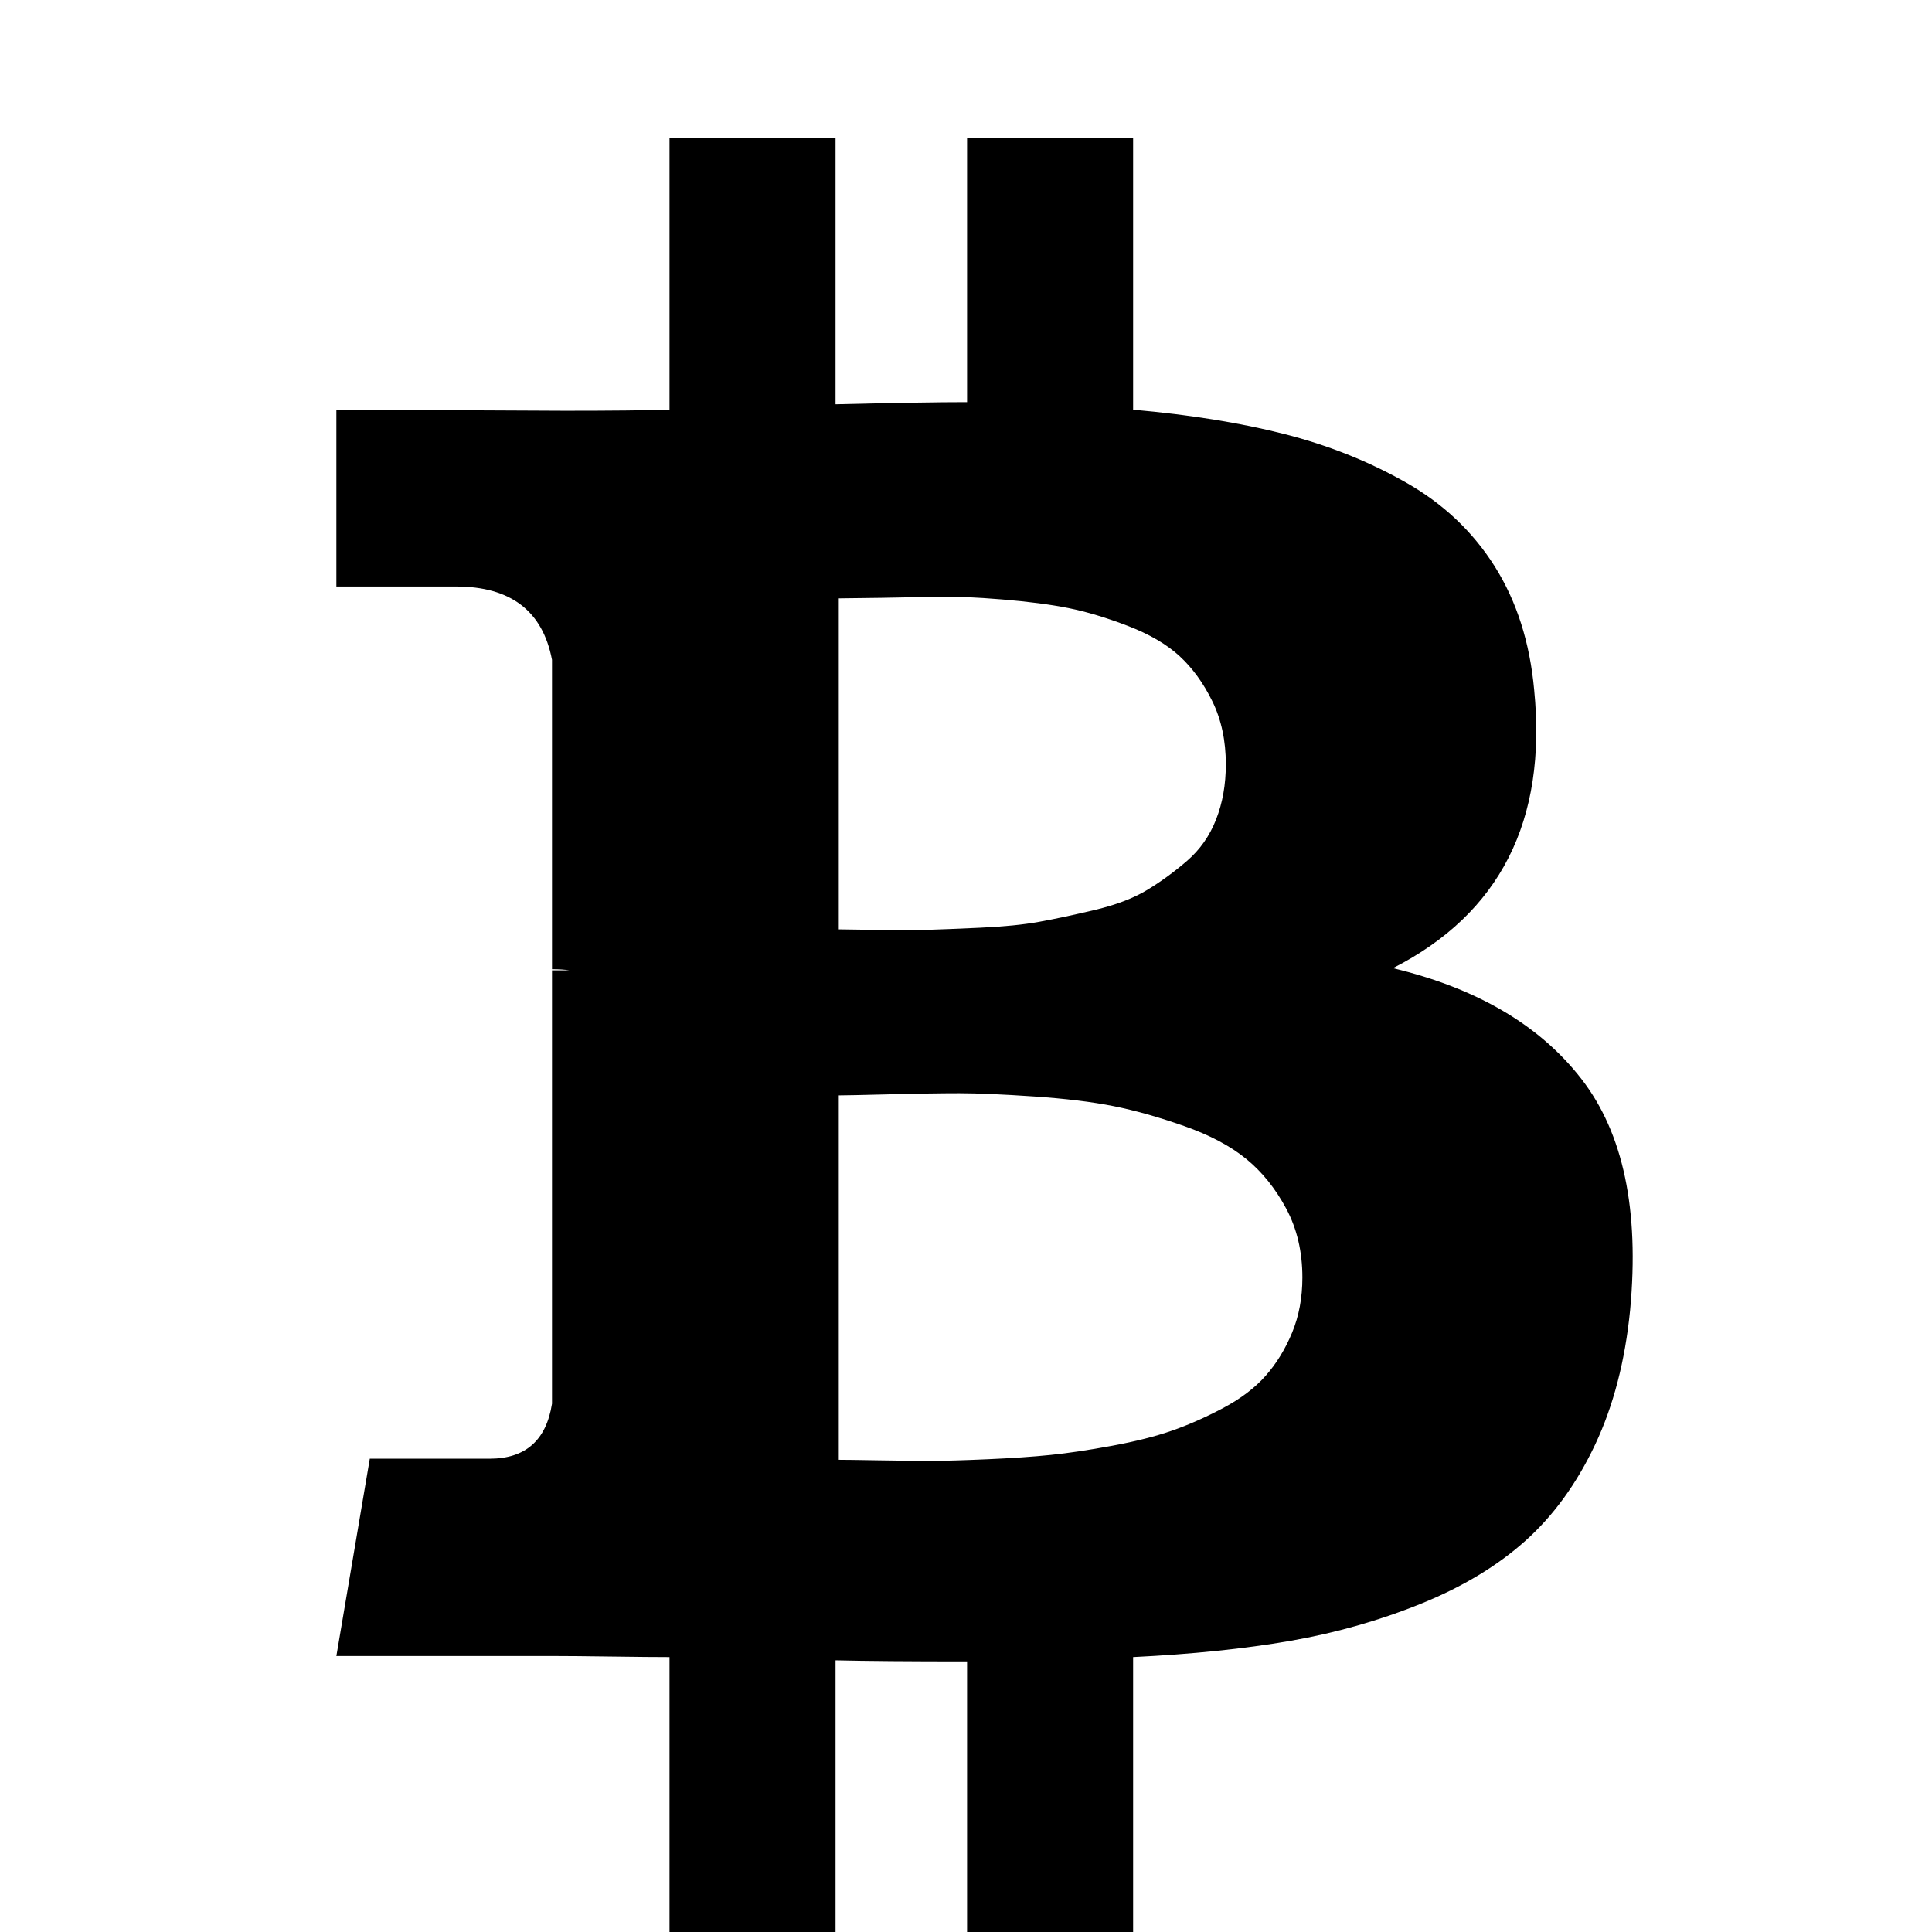
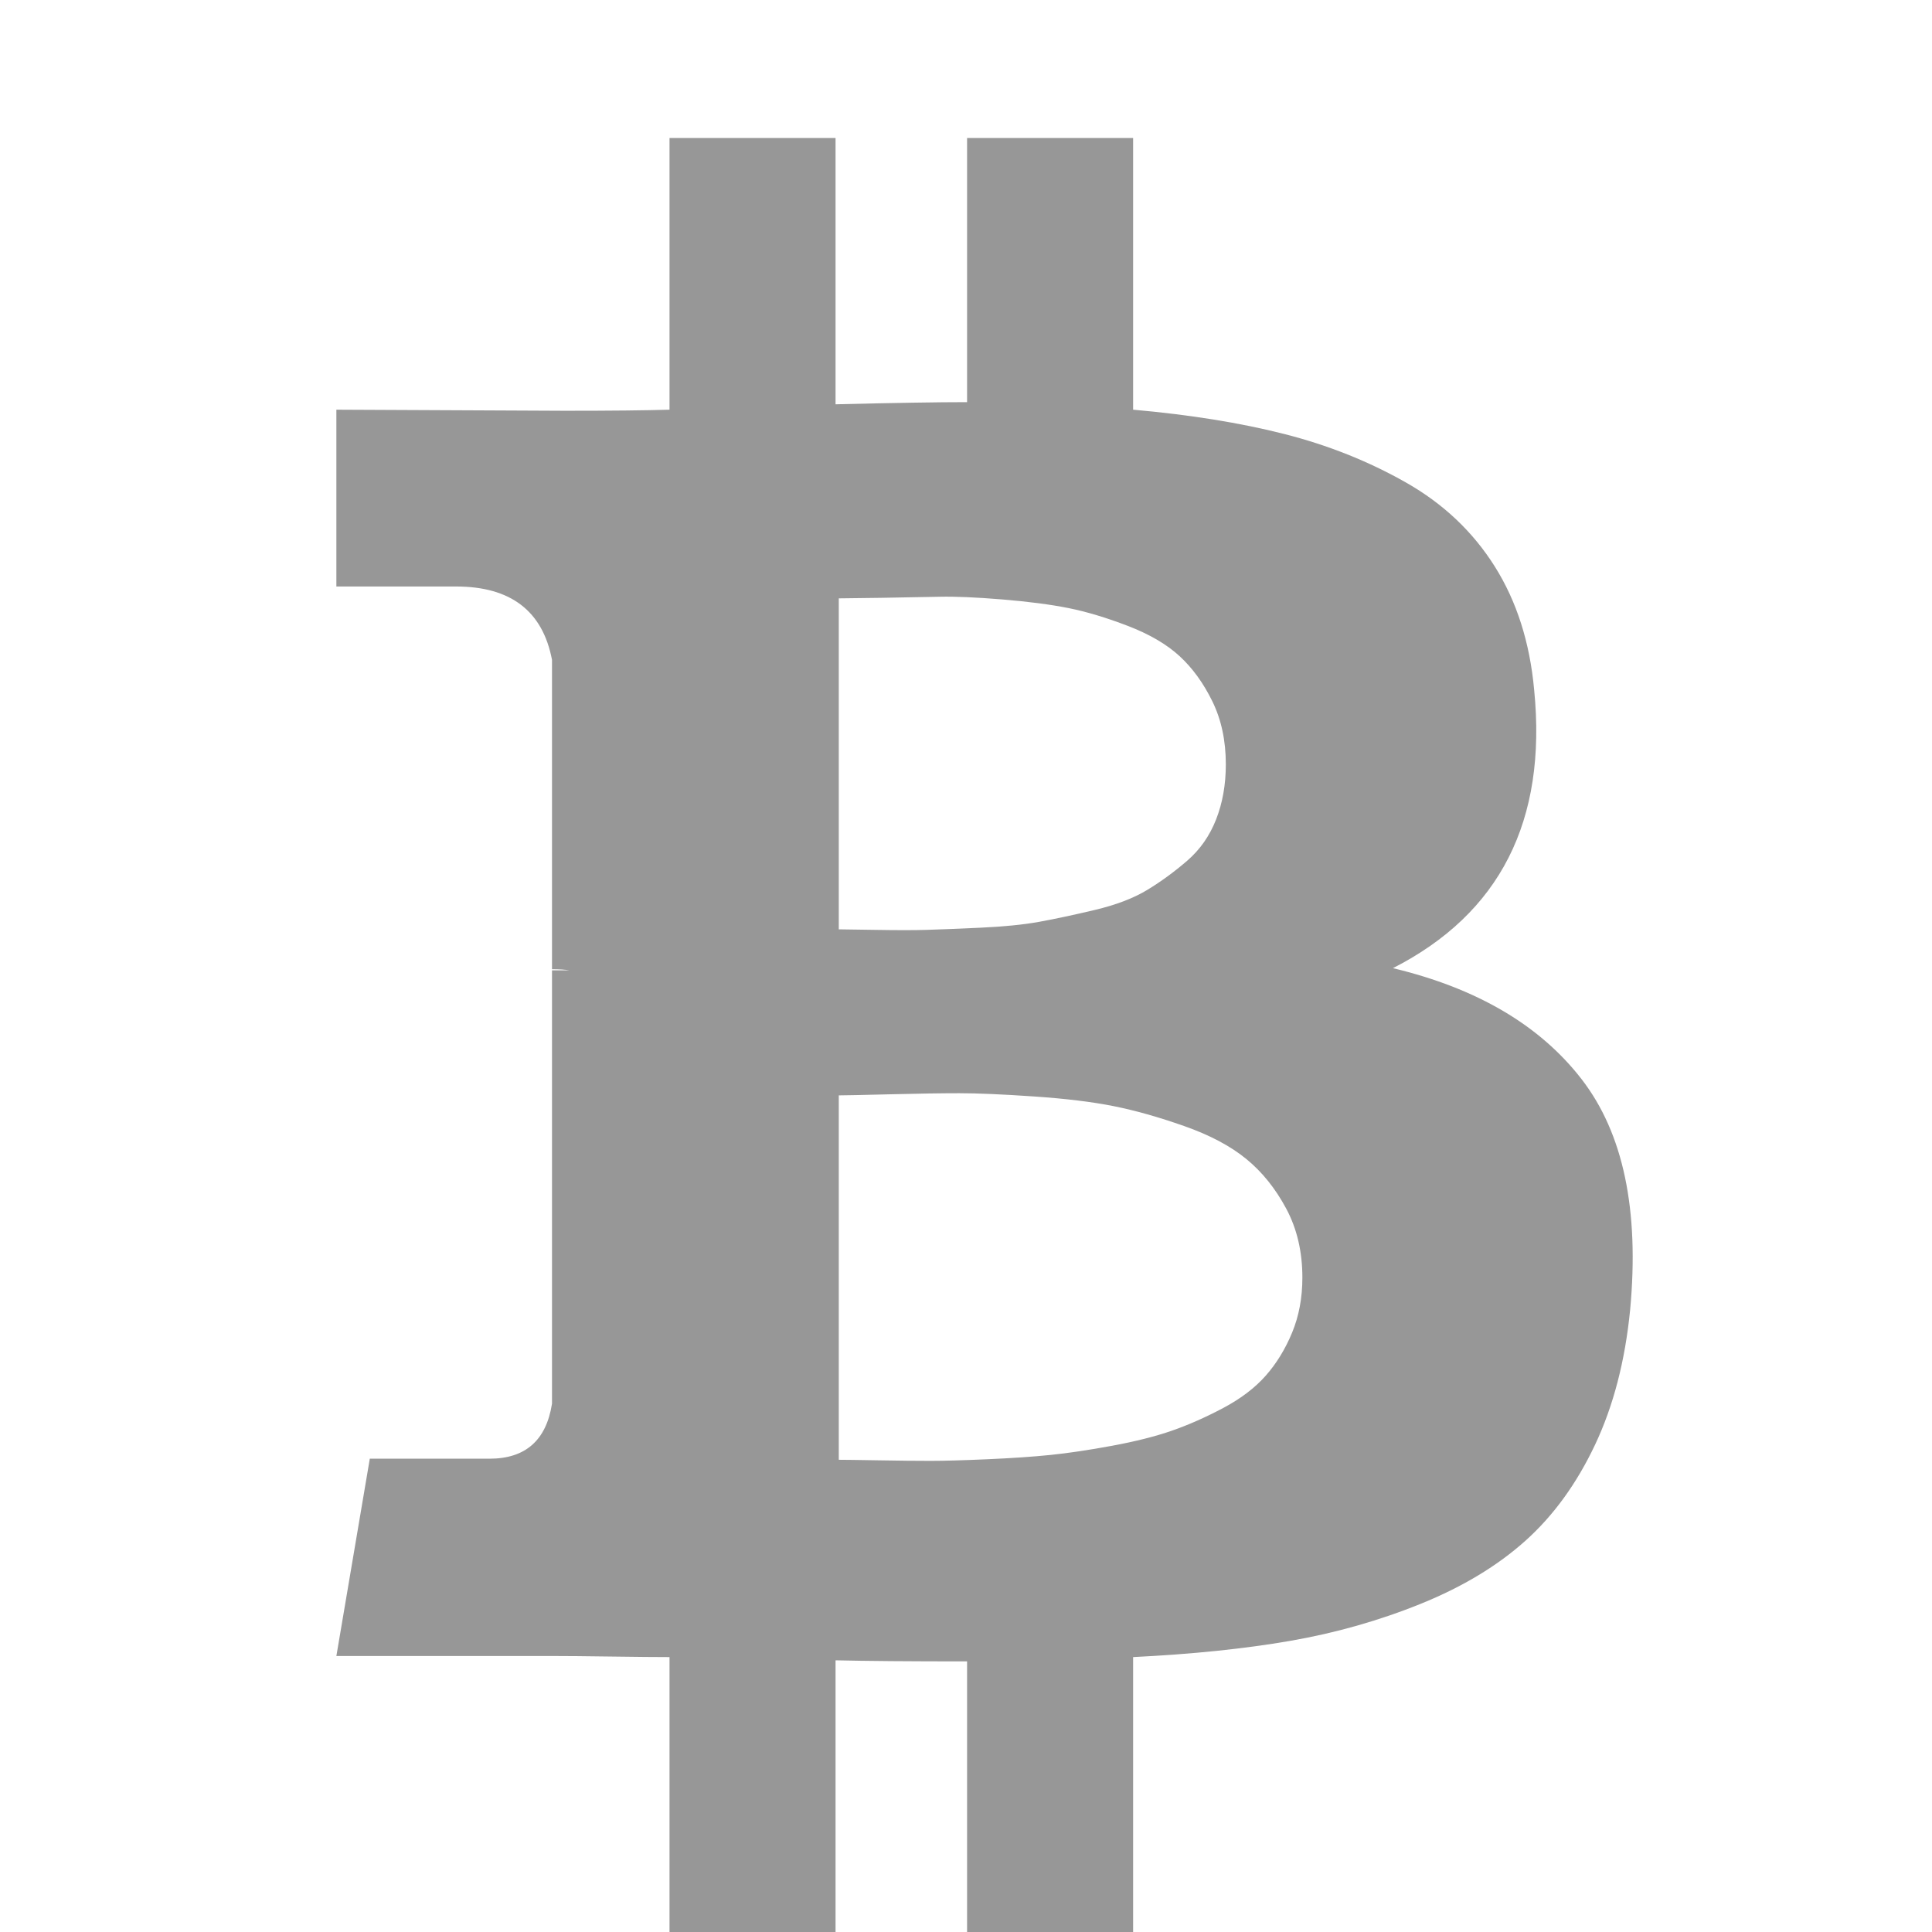
<svg xmlns="http://www.w3.org/2000/svg" width="1792" height="1792" viewBox="0 0 1792 1792">
-   <path d="M1423 640q18 182-131 258 117 28 175 103t45 214q-7 71-32.5 125t-64.5 89-97 58.5-121.5 34.5-145.5 15v255h-154v-251q-80 0-122-1v252h-154v-255q-18 0-54-.5t-55-.5h-200l31-183h111q50 0 58-51v-402h16q-6-1-16-1v-287q-13-68-89-68h-111v-164l212 1q64 0 97-1v-252h154v247q82-2 122-2v-245h154v252q79 7 140 22.5t113 45 82.5 78 36.5 114.5zm-215 545q0-36-15-64t-37-46-57.5-30.5-65.5-18.5-74-9-69-3-64.5 1-47.5 1v338q8 0 37 .5t48 .5 53-1.5 58.5-4 57-8.5 55.5-14 47.5-21 39.5-30 24.5-40 9.5-51zm-71-476q0-33-12.5-58.5t-30.5-42-48-28-55-16.5-61.5-8-58-2.5-54 1-39.5.5v307q5 0 34.5.5t46.5 0 50-2 55-5.5 51.5-11 48.5-18.5 37-27 27-38.5 9-51z" />
+   <path fill="#979797" d="M1423 640q18 182-131 258 117 28 175 103t45 214q-7 71-32.5 125t-64.5 89-97 58.5-121.5 34.5-145.5 15v255h-154v-251q-80 0-122-1v252h-154v-255q-18 0-54-.5t-55-.5h-200l31-183h111q50 0 58-51v-402h16q-6-1-16-1v-287q-13-68-89-68h-111v-164l212 1q64 0 97-1v-252h154v247q82-2 122-2v-245h154v252q79 7 140 22.5t113 45 82.5 78 36.5 114.5zm-215 545q0-36-15-64t-37-46-57.5-30.5-65.5-18.5-74-9-69-3-64.5 1-47.5 1v338q8 0 37 .5t48 .5 53-1.5 58.5-4 57-8.5 55.5-14 47.5-21 39.5-30 24.5-40 9.5-51zm-71-476q0-33-12.5-58.5t-30.5-42-48-28-55-16.5-61.5-8-58-2.5-54 1-39.5.5v307q5 0 34.5.5t46.5 0 50-2 55-5.5 51.5-11 48.5-18.5 37-27 27-38.5 9-51z" />
</svg>
